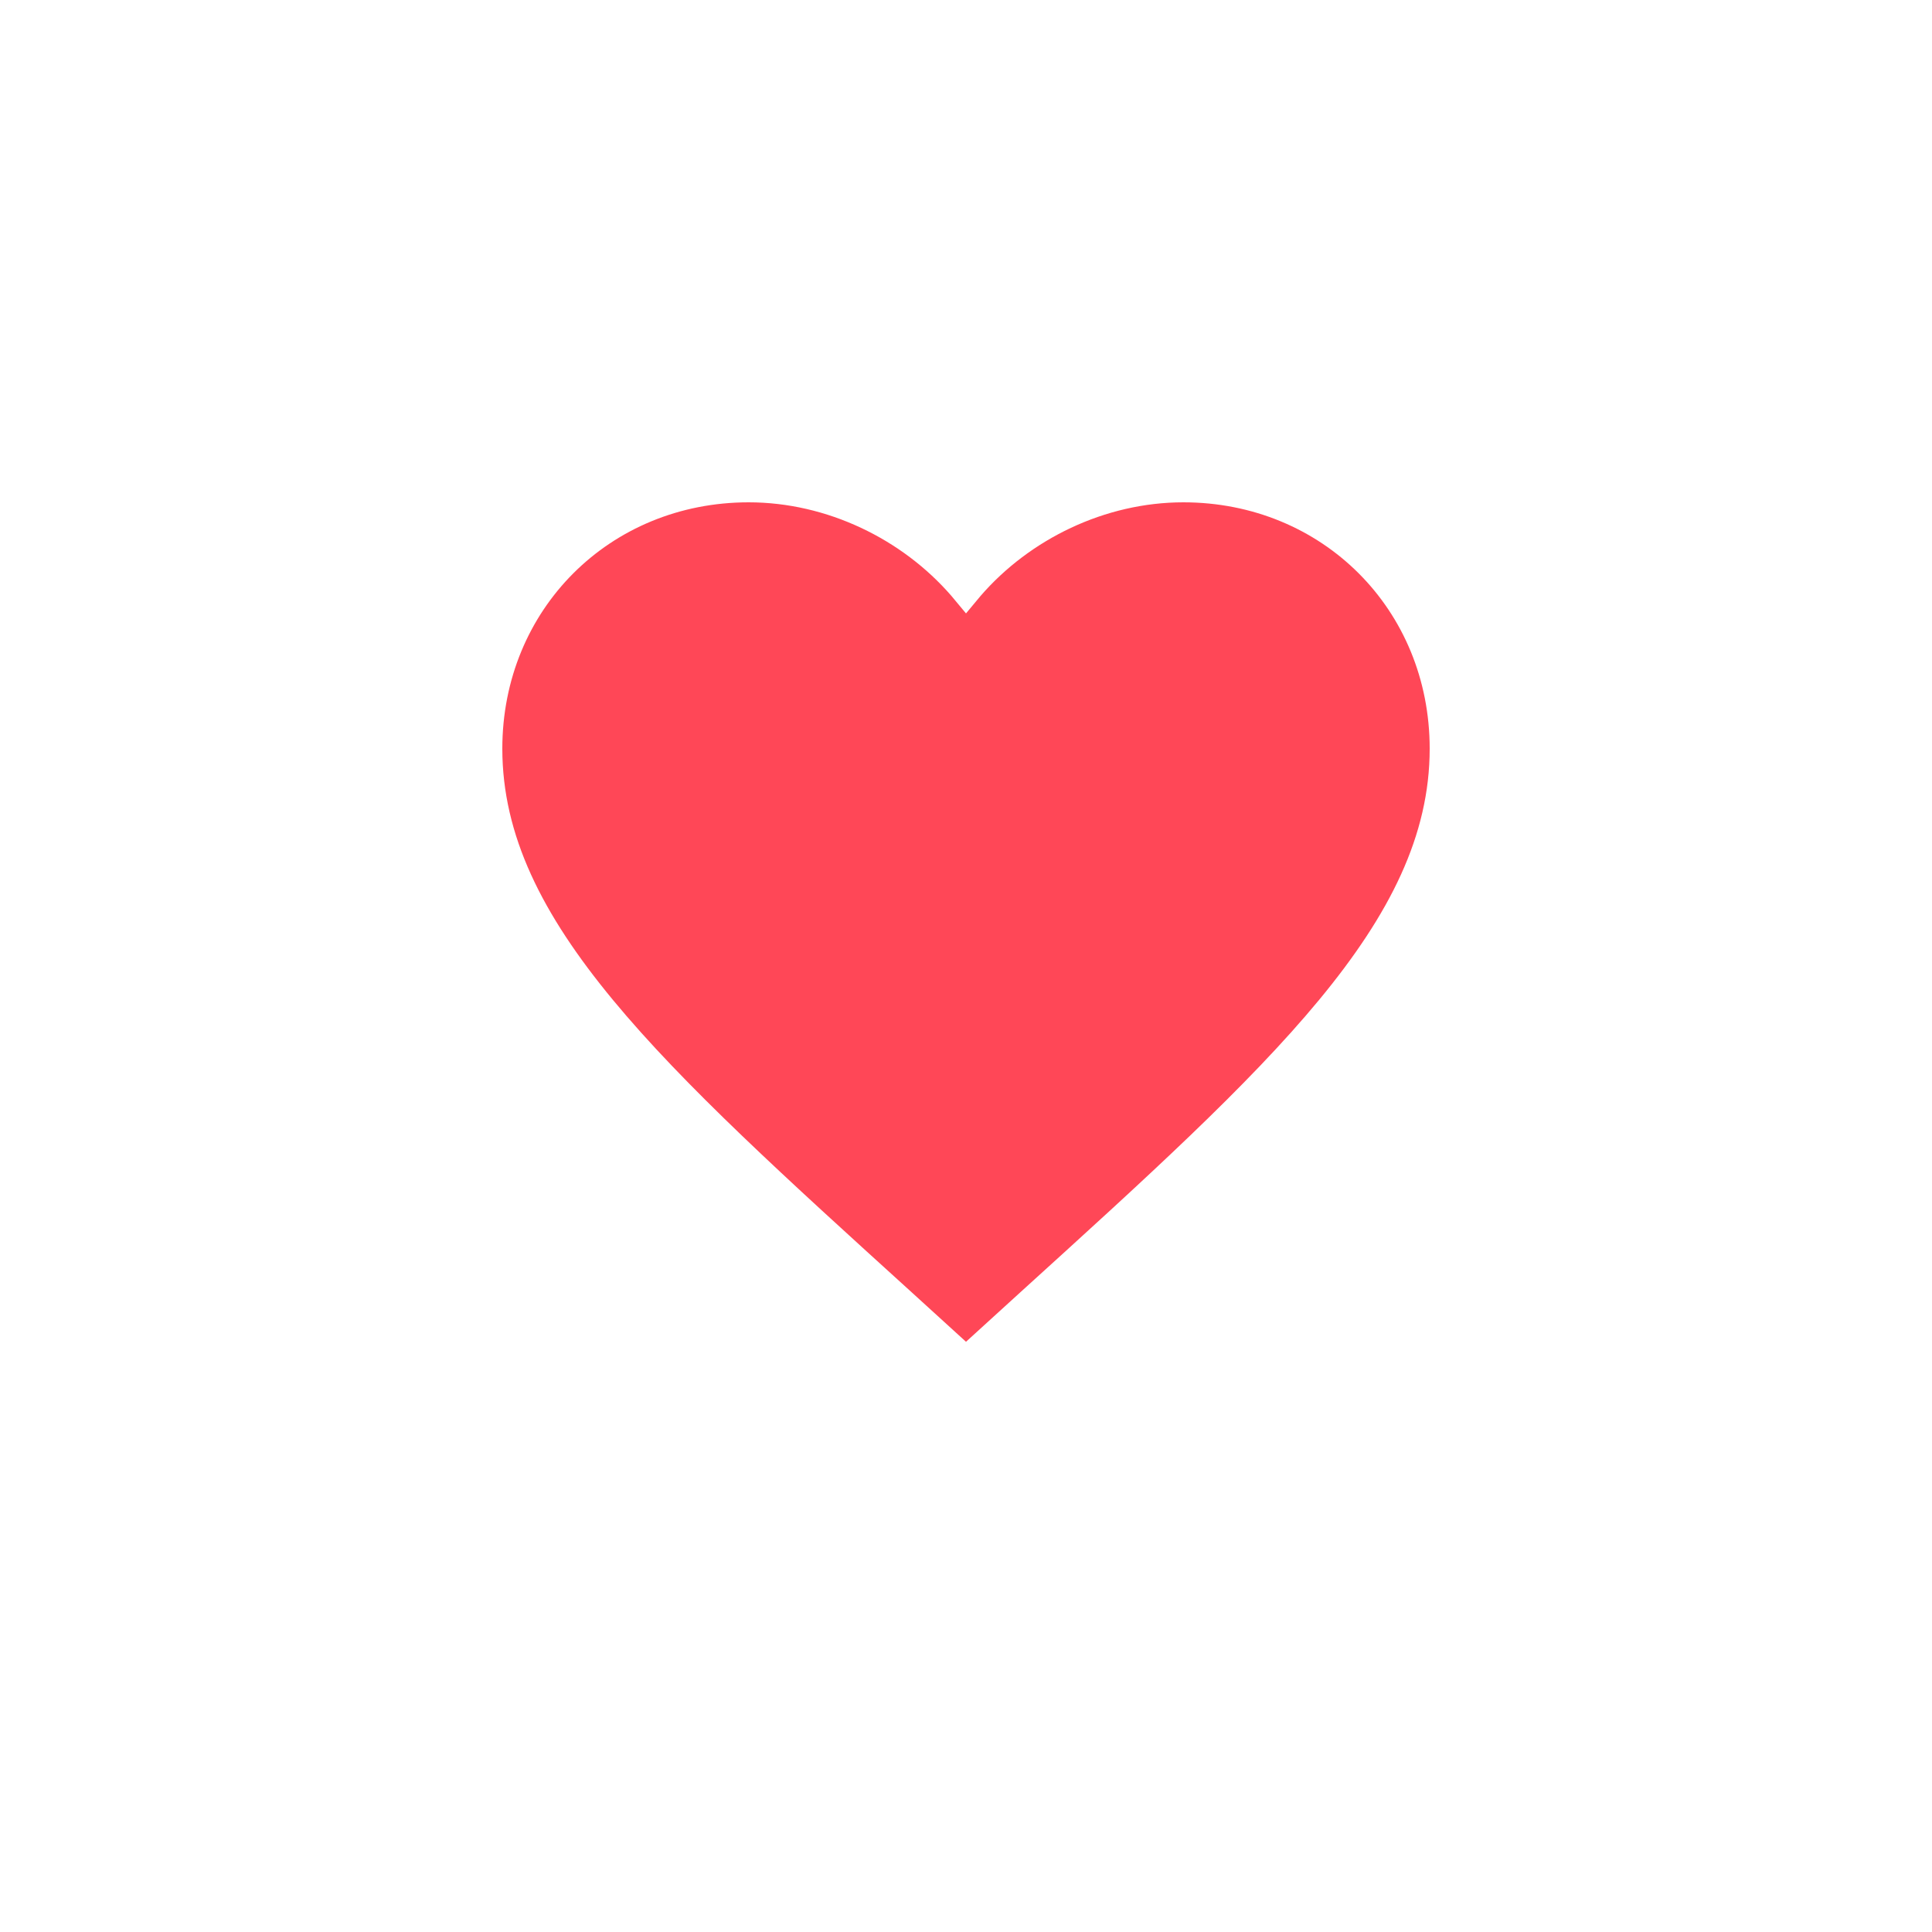
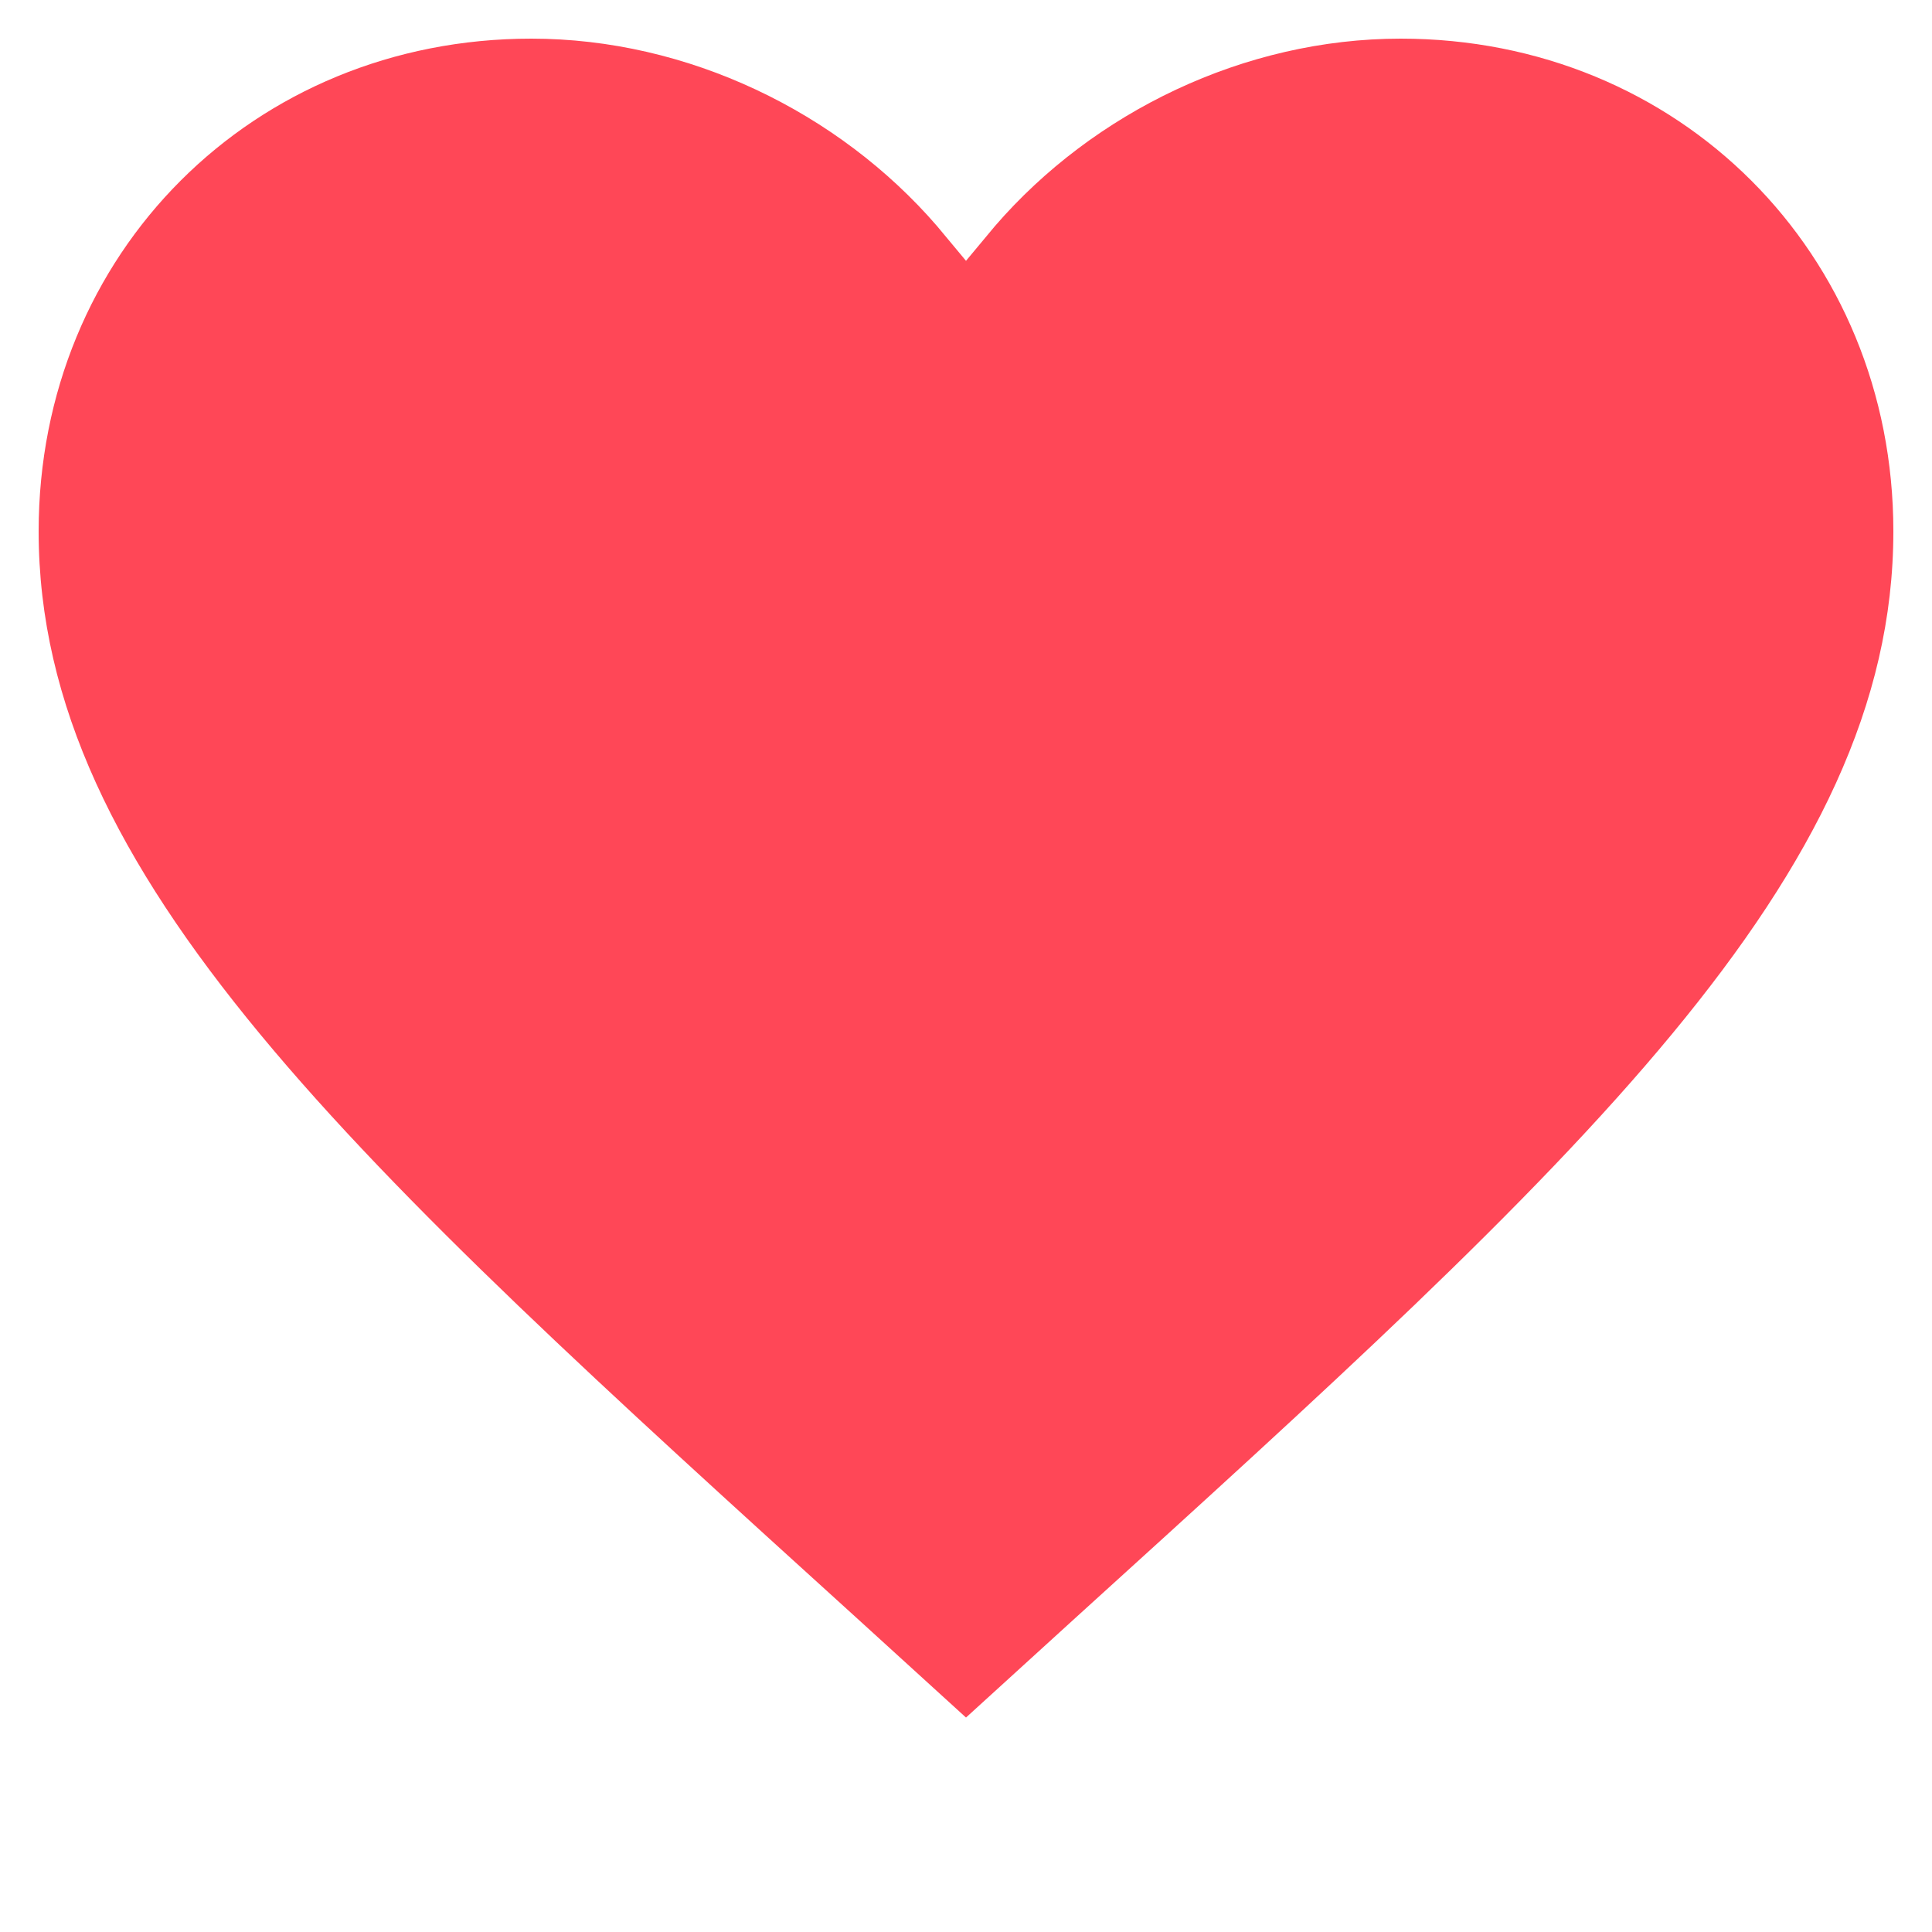
- <svg xmlns="http://www.w3.org/2000/svg" viewBox="-50 -50 200 200">
+ <svg xmlns="http://www.w3.org/2000/svg" viewBox="0 0 100 100">
  <style>
    .heart {
      fill: #ff4757;
      animation: pulse 1.2s ease-in-out infinite;
      transform-origin: center;
-       transform-box: fill-box;
    }
    @keyframes pulse {
      0%, 100% { transform: scale(1); }
      50% { transform: scale(1.15); }
    }
  </style>
  <path class="heart" d="M50 88.9l-5.6-5.1C18.4 60.2 2 45.4 2 27.5 2 13.1 13.1 2 27.5 2c8.1 0 15.9 3.8 21 9.7L50 13.5l1.5-1.8C56.6 5.8 64.4 2 72.5 2 86.9 2 98 13.1 98 27.5c0 17.9-16.4 32.7-42.4 56.3L50 88.9z" />
</svg>
